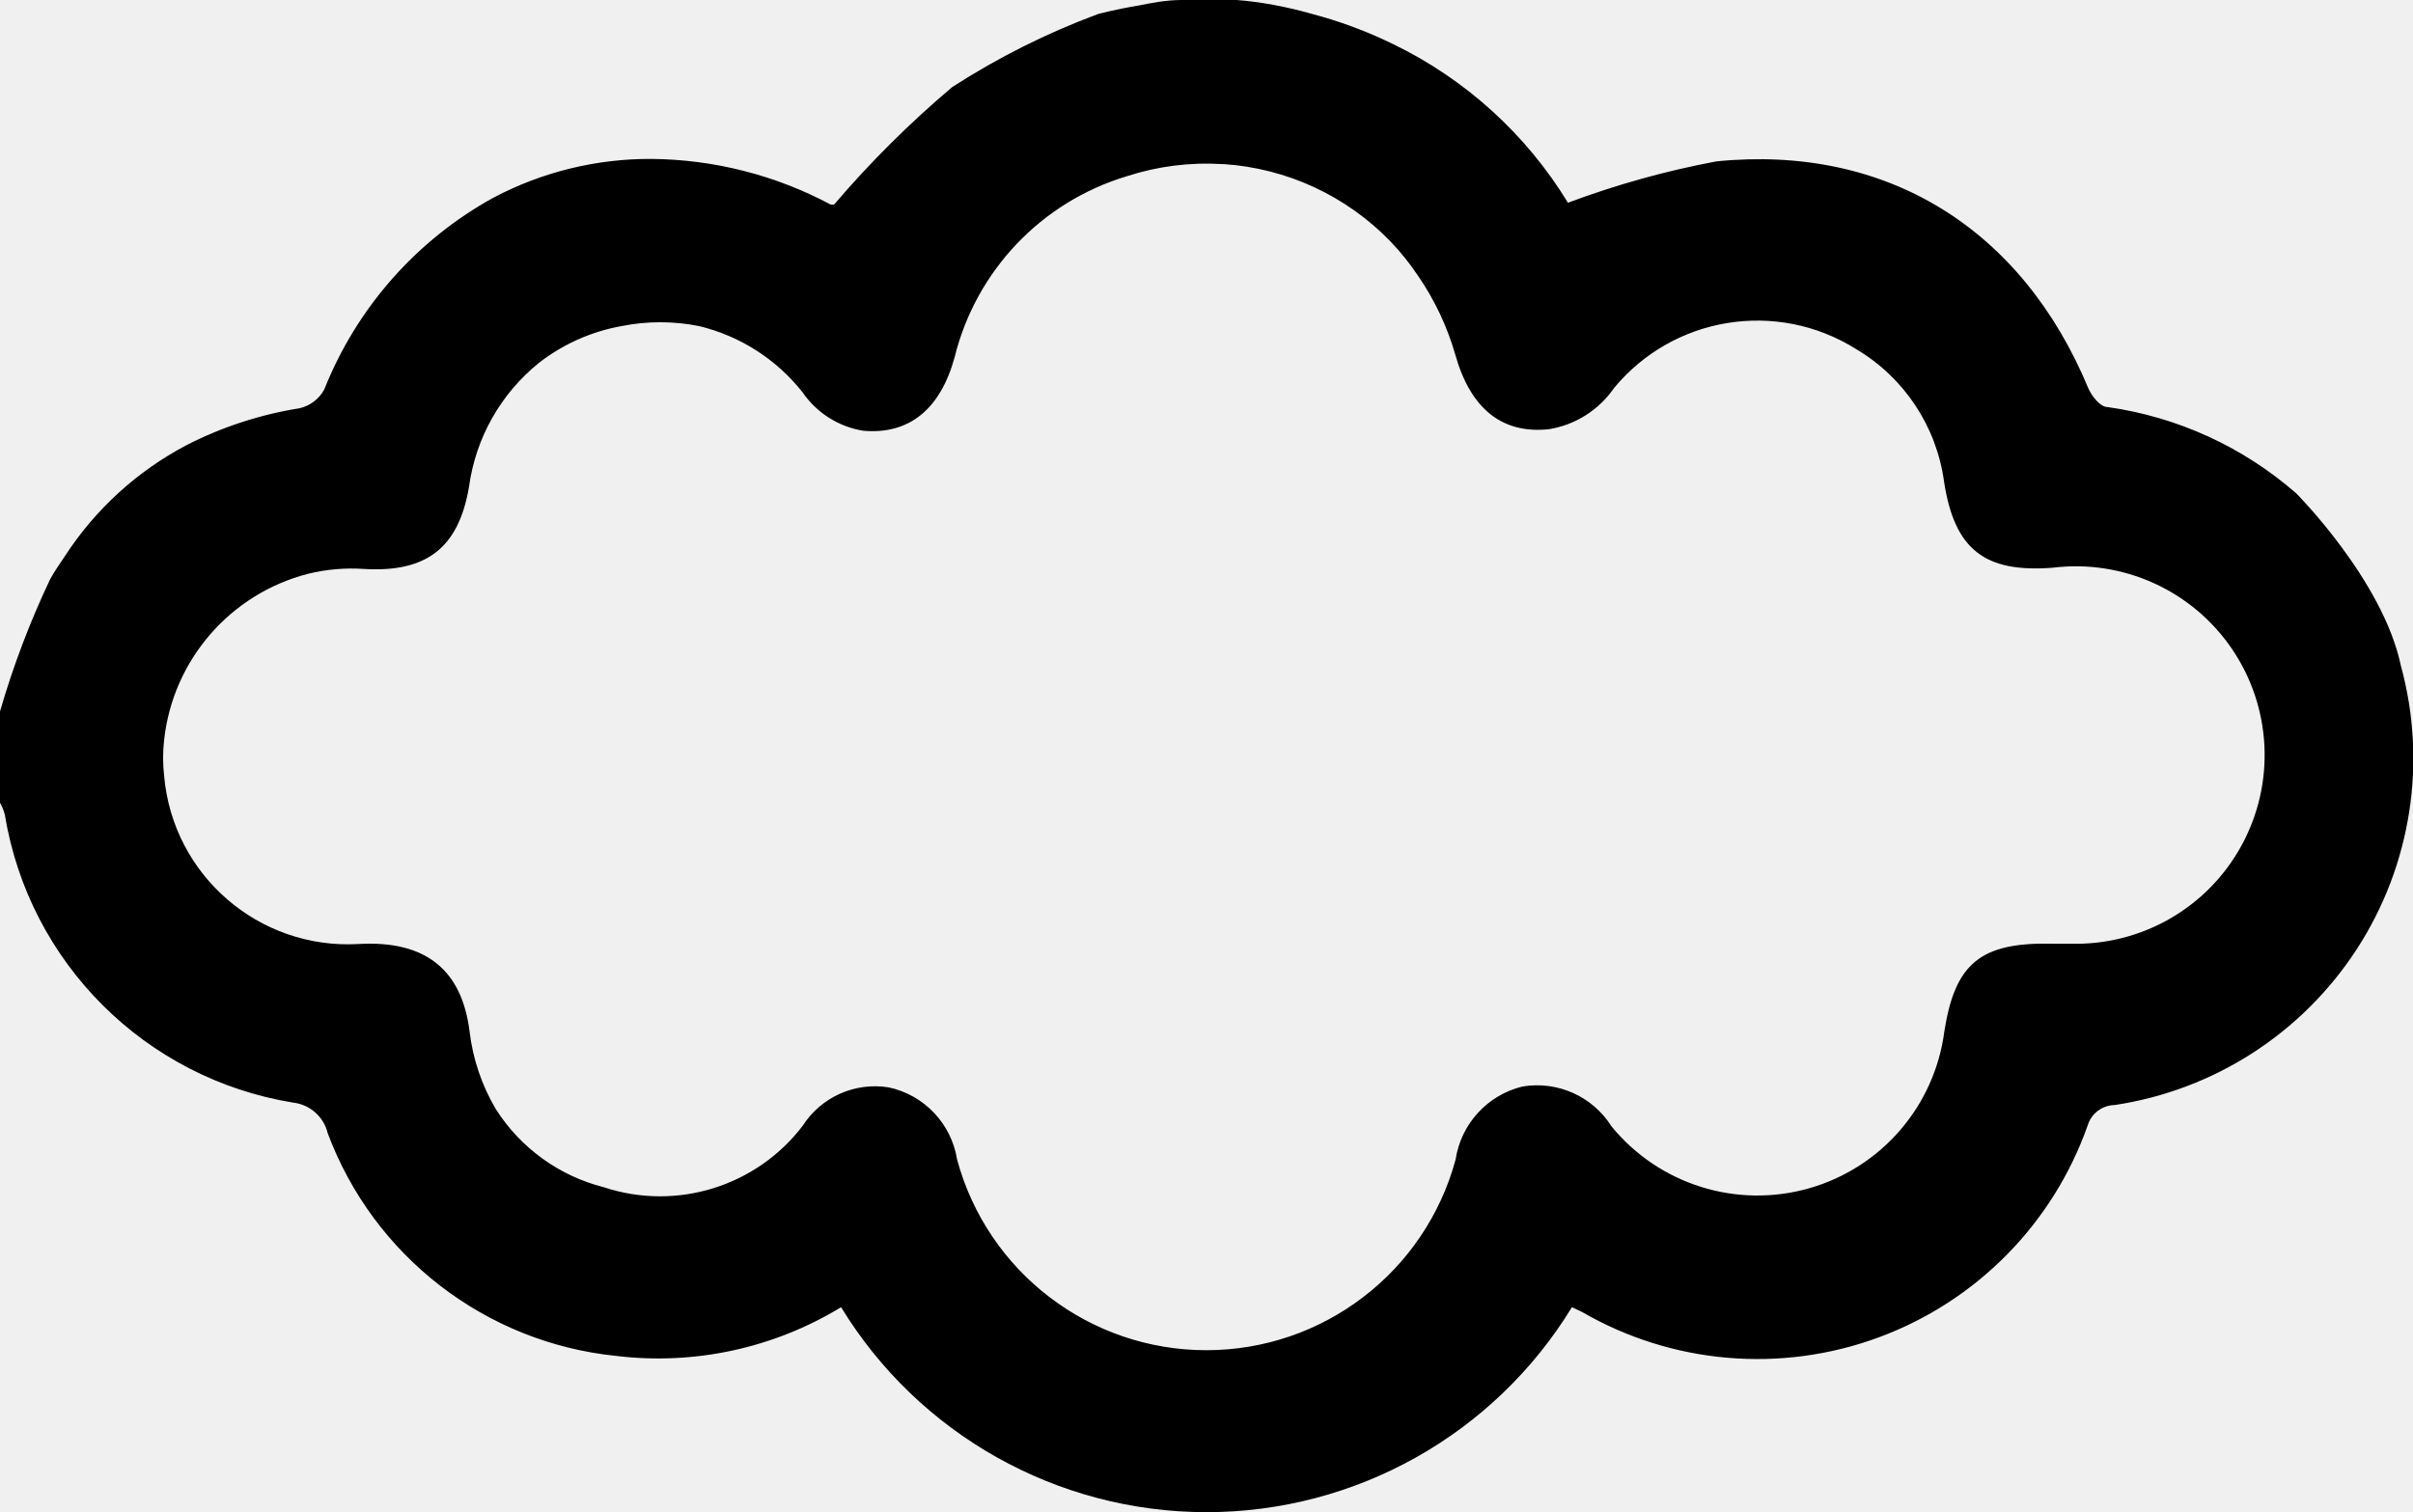
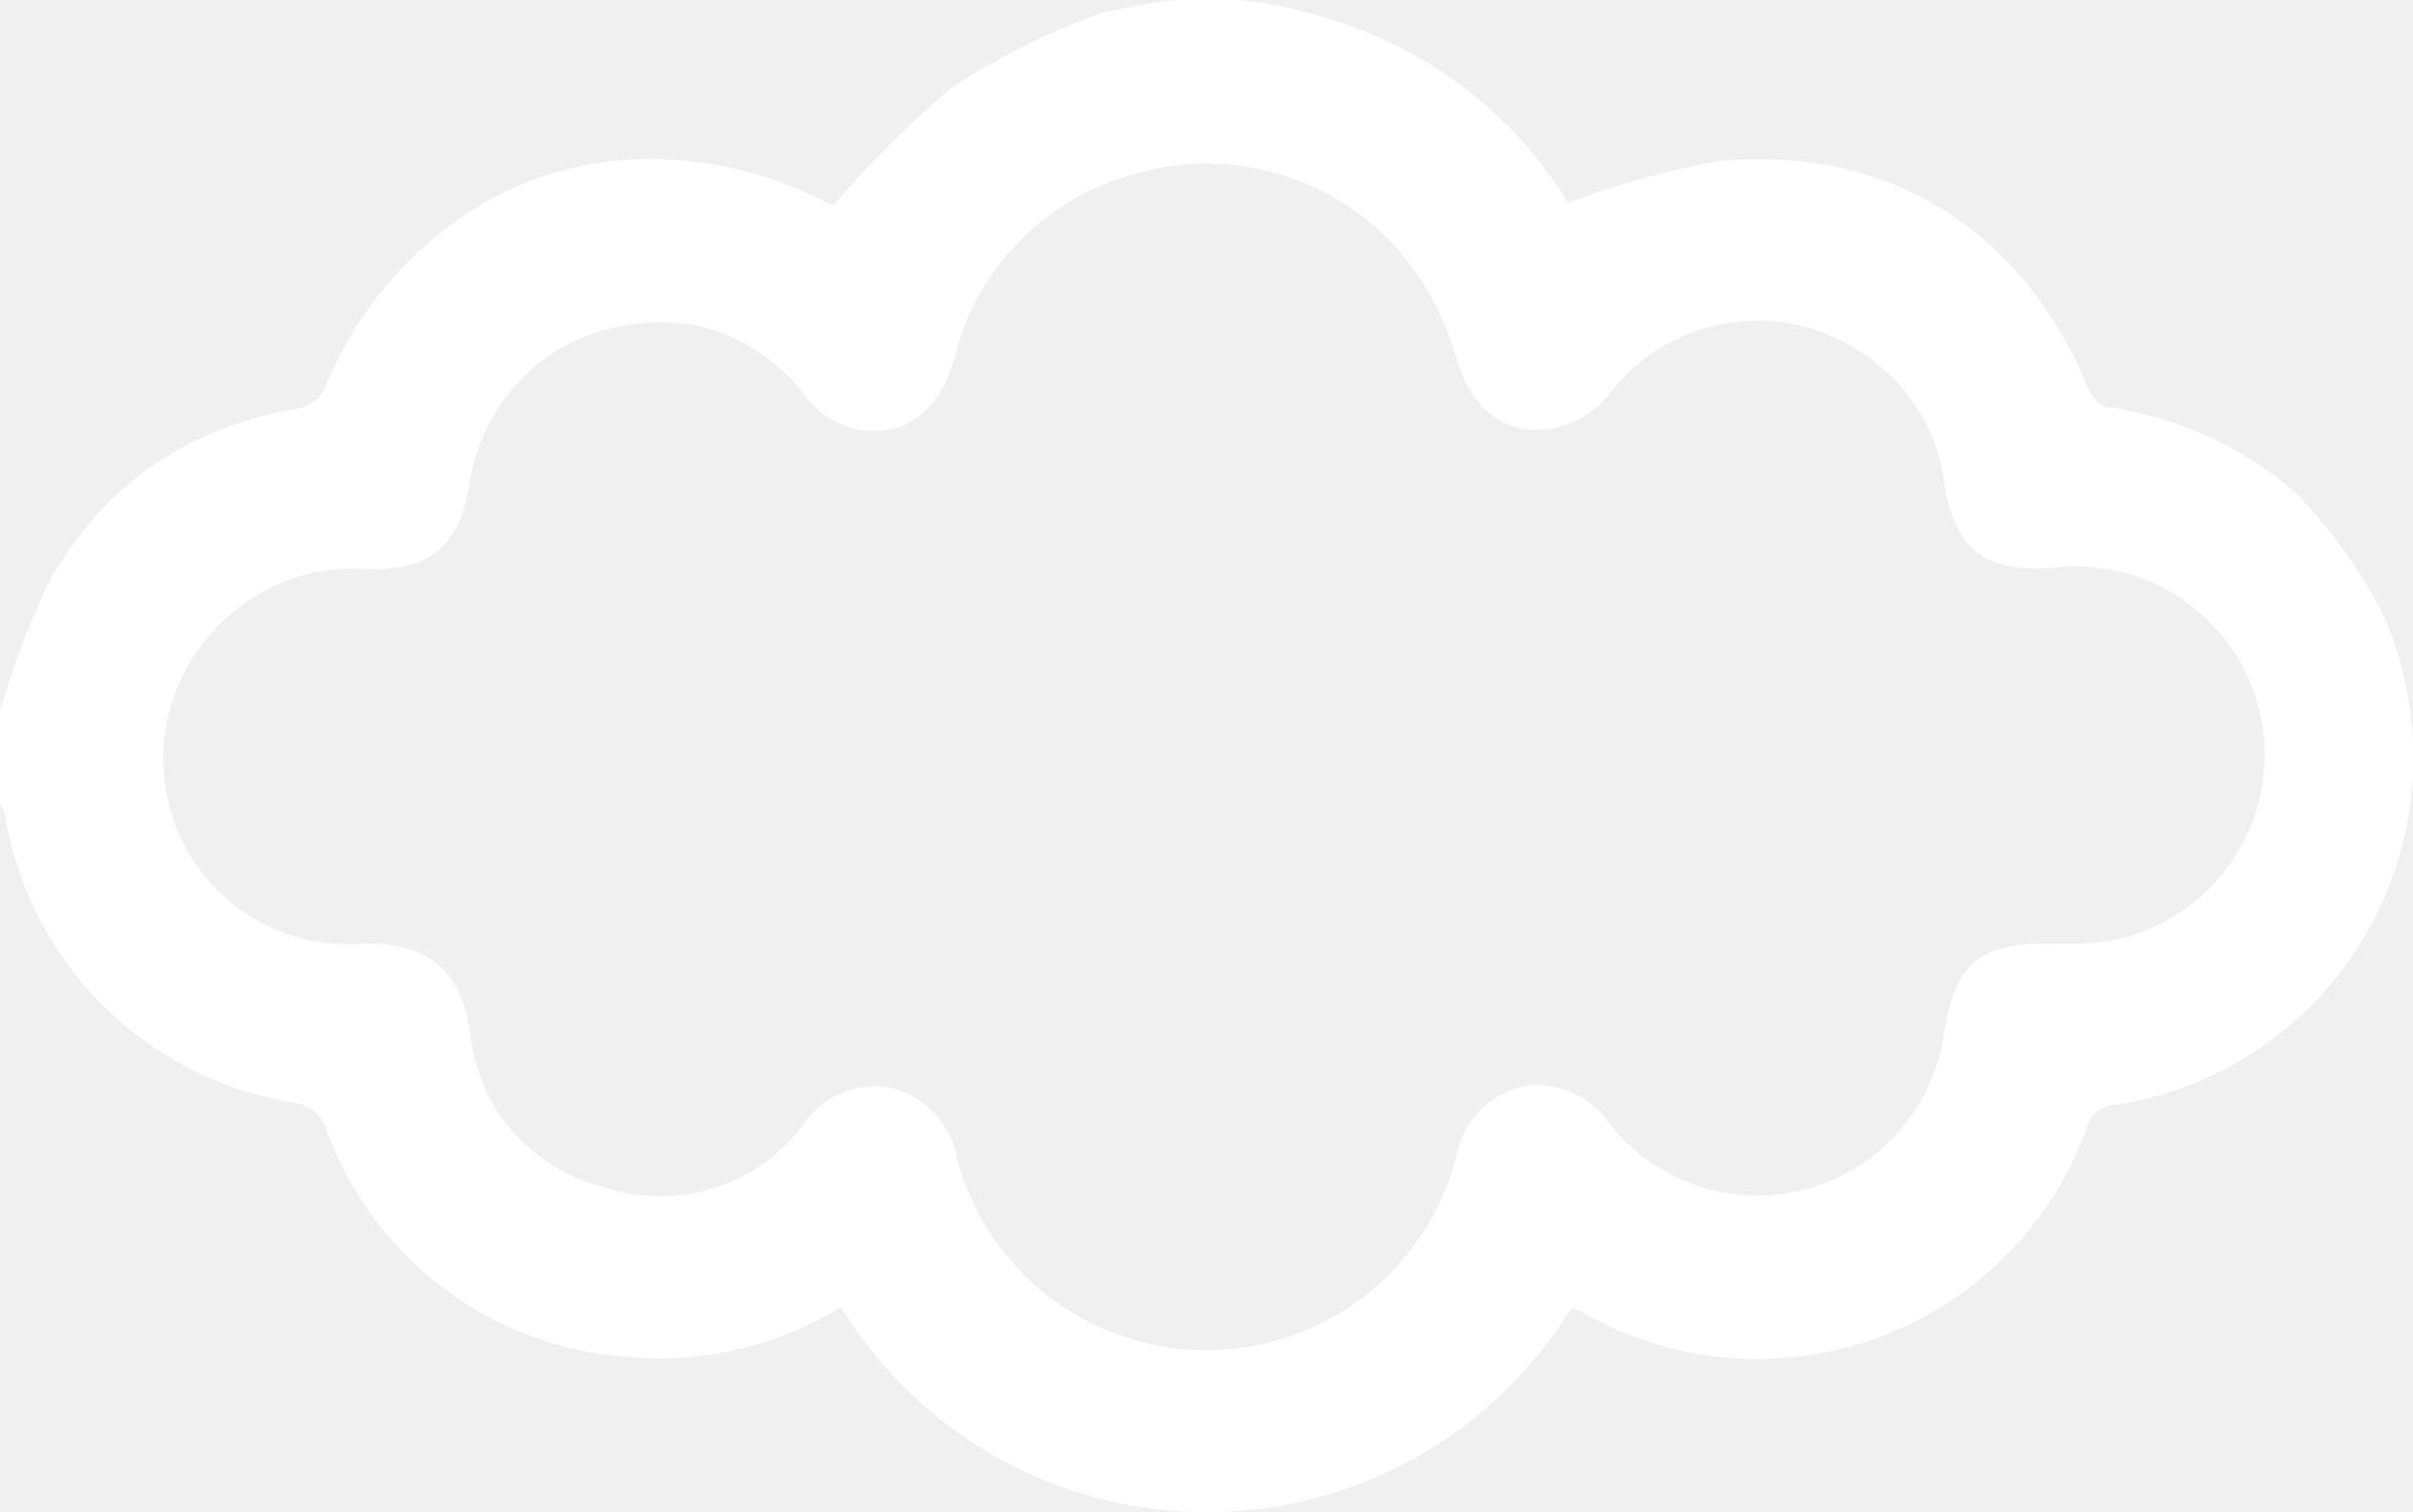
<svg xmlns="http://www.w3.org/2000/svg" viewBox="0 0 79.24 49.66">
  <g id="Layer_2" data-name="Layer 2">
    <g id="Layer_1-2" data-name="Layer 1">
-       <path d="M78.84,21.86c-.59-2.8-3.43-5.65-3.43-5.65a11.94,11.94,0,0,0-6.21-2.84c-.23,0-.51-.36-.62-.61C66.42,7.55,62,4.74,56.37,5.3a29.26,29.26,0,0,0-4.88,1.36,13.73,13.73,0,0,0-5.74-5.21,14.43,14.43,0,0,0-2.33-.9C43,.43,42.6.32,42.17.23A11.5,11.5,0,0,0,38.8,0c-.5,0-1,.1-1.35.17-.84.14-1.39.29-1.39.29a24.66,24.66,0,0,0-4.79,2.4,33.62,33.62,0,0,0-3.88,3.86l-.11,0a12.75,12.75,0,0,0-5.89-1.5,11,11,0,0,0-5.18,1.27,12.43,12.43,0,0,0-5.56,6.3,1.24,1.24,0,0,1-.81.62,12.44,12.44,0,0,0-3.71,1.21,10.71,10.71,0,0,0-4,3.65c-.16.24-.33.48-.48.75A28.75,28.75,0,0,0,0,23.37v3a1.52,1.52,0,0,1,.16.4,11.46,11.46,0,0,0,9.47,9.45,1.32,1.32,0,0,1,1.13,1,11.34,11.34,0,0,0,9.47,7.32,11.54,11.54,0,0,0,7.39-1.6,14.06,14.06,0,0,0,24,0l.32.15a11.5,11.5,0,0,0,16.62-6.13.94.94,0,0,1,.88-.66A11.52,11.52,0,0,0,78.84,21.86ZM68,31h-.57c-2.4-.06-3.23.65-3.58,2.88A6.19,6.19,0,0,1,52.92,37,2.89,2.89,0,0,0,50,35.69a2.92,2.92,0,0,0-2.2,2.4,8.48,8.48,0,0,1-16.37,0,2.89,2.89,0,0,0-2.24-2.37,2.82,2.82,0,0,0-2.83,1.26A5.89,5.89,0,0,1,19.83,39a5.93,5.93,0,0,1-3.55-2.57,6.52,6.52,0,0,1-.86-2.55c-.25-2-1.42-3-3.65-2.87h0a6.06,6.06,0,0,1-6.38-5.52,5.27,5.27,0,0,1,0-1.19,6.35,6.35,0,0,1,4.72-5.45,6,6,0,0,1,1.85-.16C14,18.81,15.06,18,15.4,16a6.33,6.33,0,0,1,2.31-4.09,6.21,6.21,0,0,1,2.71-1.2,6.5,6.5,0,0,1,2.53,0,6.17,6.17,0,0,1,3.4,2.17,3,3,0,0,0,2,1.27c1.5.13,2.53-.7,3-2.42A8.28,8.28,0,0,1,37,5.79a8.46,8.46,0,0,1,3.13-.4h.05a8.39,8.39,0,0,1,5.48,2.54,8.17,8.17,0,0,1,.9,1.12,8.9,8.9,0,0,1,1.23,2.6c.5,1.78,1.54,2.61,3.07,2.45A3.22,3.22,0,0,0,53,12.75a6.1,6.1,0,0,1,7.94-1.29,6,6,0,0,1,2.9,4.36c.34,2.22,1.32,3,3.56,2.83A6.2,6.2,0,1,1,68,31Z" />
+       <path fill="white" d="M78.84,21.86c-.59-2.8-3.43-5.65-3.43-5.65a11.94,11.94,0,0,0-6.21-2.84c-.23,0-.51-.36-.62-.61C66.42,7.55,62,4.74,56.37,5.3a29.26,29.26,0,0,0-4.88,1.36,13.73,13.73,0,0,0-5.74-5.21,14.43,14.43,0,0,0-2.33-.9C43,.43,42.6.32,42.17.23A11.5,11.5,0,0,0,38.8,0c-.5,0-1,.1-1.35.17-.84.14-1.39.29-1.39.29a24.66,24.66,0,0,0-4.79,2.4,33.62,33.62,0,0,0-3.88,3.86l-.11,0a12.75,12.75,0,0,0-5.89-1.5,11,11,0,0,0-5.18,1.27,12.43,12.43,0,0,0-5.56,6.3,1.24,1.24,0,0,1-.81.62,12.44,12.44,0,0,0-3.71,1.21,10.71,10.71,0,0,0-4,3.65c-.16.24-.33.48-.48.75A28.75,28.75,0,0,0,0,23.37v3a1.52,1.52,0,0,1,.16.4,11.46,11.46,0,0,0,9.47,9.45,1.32,1.32,0,0,1,1.13,1,11.34,11.34,0,0,0,9.47,7.32,11.54,11.54,0,0,0,7.39-1.6,14.06,14.06,0,0,0,24,0l.32.15a11.5,11.5,0,0,0,16.62-6.13.94.94,0,0,1,.88-.66A11.52,11.52,0,0,0,78.84,21.86ZM68,31h-.57c-2.4-.06-3.23.65-3.58,2.88A6.19,6.19,0,0,1,52.92,37,2.89,2.89,0,0,0,50,35.69a2.92,2.92,0,0,0-2.2,2.4,8.48,8.48,0,0,1-16.37,0,2.89,2.89,0,0,0-2.24-2.37,2.82,2.82,0,0,0-2.83,1.26A5.89,5.89,0,0,1,19.83,39a5.93,5.93,0,0,1-3.55-2.57,6.52,6.52,0,0,1-.86-2.55c-.25-2-1.42-3-3.65-2.87h0a6.06,6.06,0,0,1-6.38-5.52,5.27,5.27,0,0,1,0-1.19,6.35,6.35,0,0,1,4.72-5.45,6,6,0,0,1,1.85-.16C14,18.81,15.06,18,15.4,16a6.33,6.33,0,0,1,2.31-4.09,6.21,6.21,0,0,1,2.71-1.2,6.5,6.5,0,0,1,2.53,0,6.17,6.17,0,0,1,3.4,2.17,3,3,0,0,0,2,1.27c1.5.13,2.53-.7,3-2.42A8.28,8.28,0,0,1,37,5.79a8.46,8.46,0,0,1,3.13-.4h.05a8.39,8.39,0,0,1,5.48,2.54,8.17,8.17,0,0,1,.9,1.12,8.9,8.9,0,0,1,1.23,2.6c.5,1.78,1.54,2.61,3.07,2.45A3.22,3.22,0,0,0,53,12.75a6.1,6.1,0,0,1,7.94-1.29,6,6,0,0,1,2.9,4.36c.34,2.22,1.32,3,3.56,2.83A6.2,6.2,0,1,1,68,31Z" />
    </g>
  </g>
</svg>
